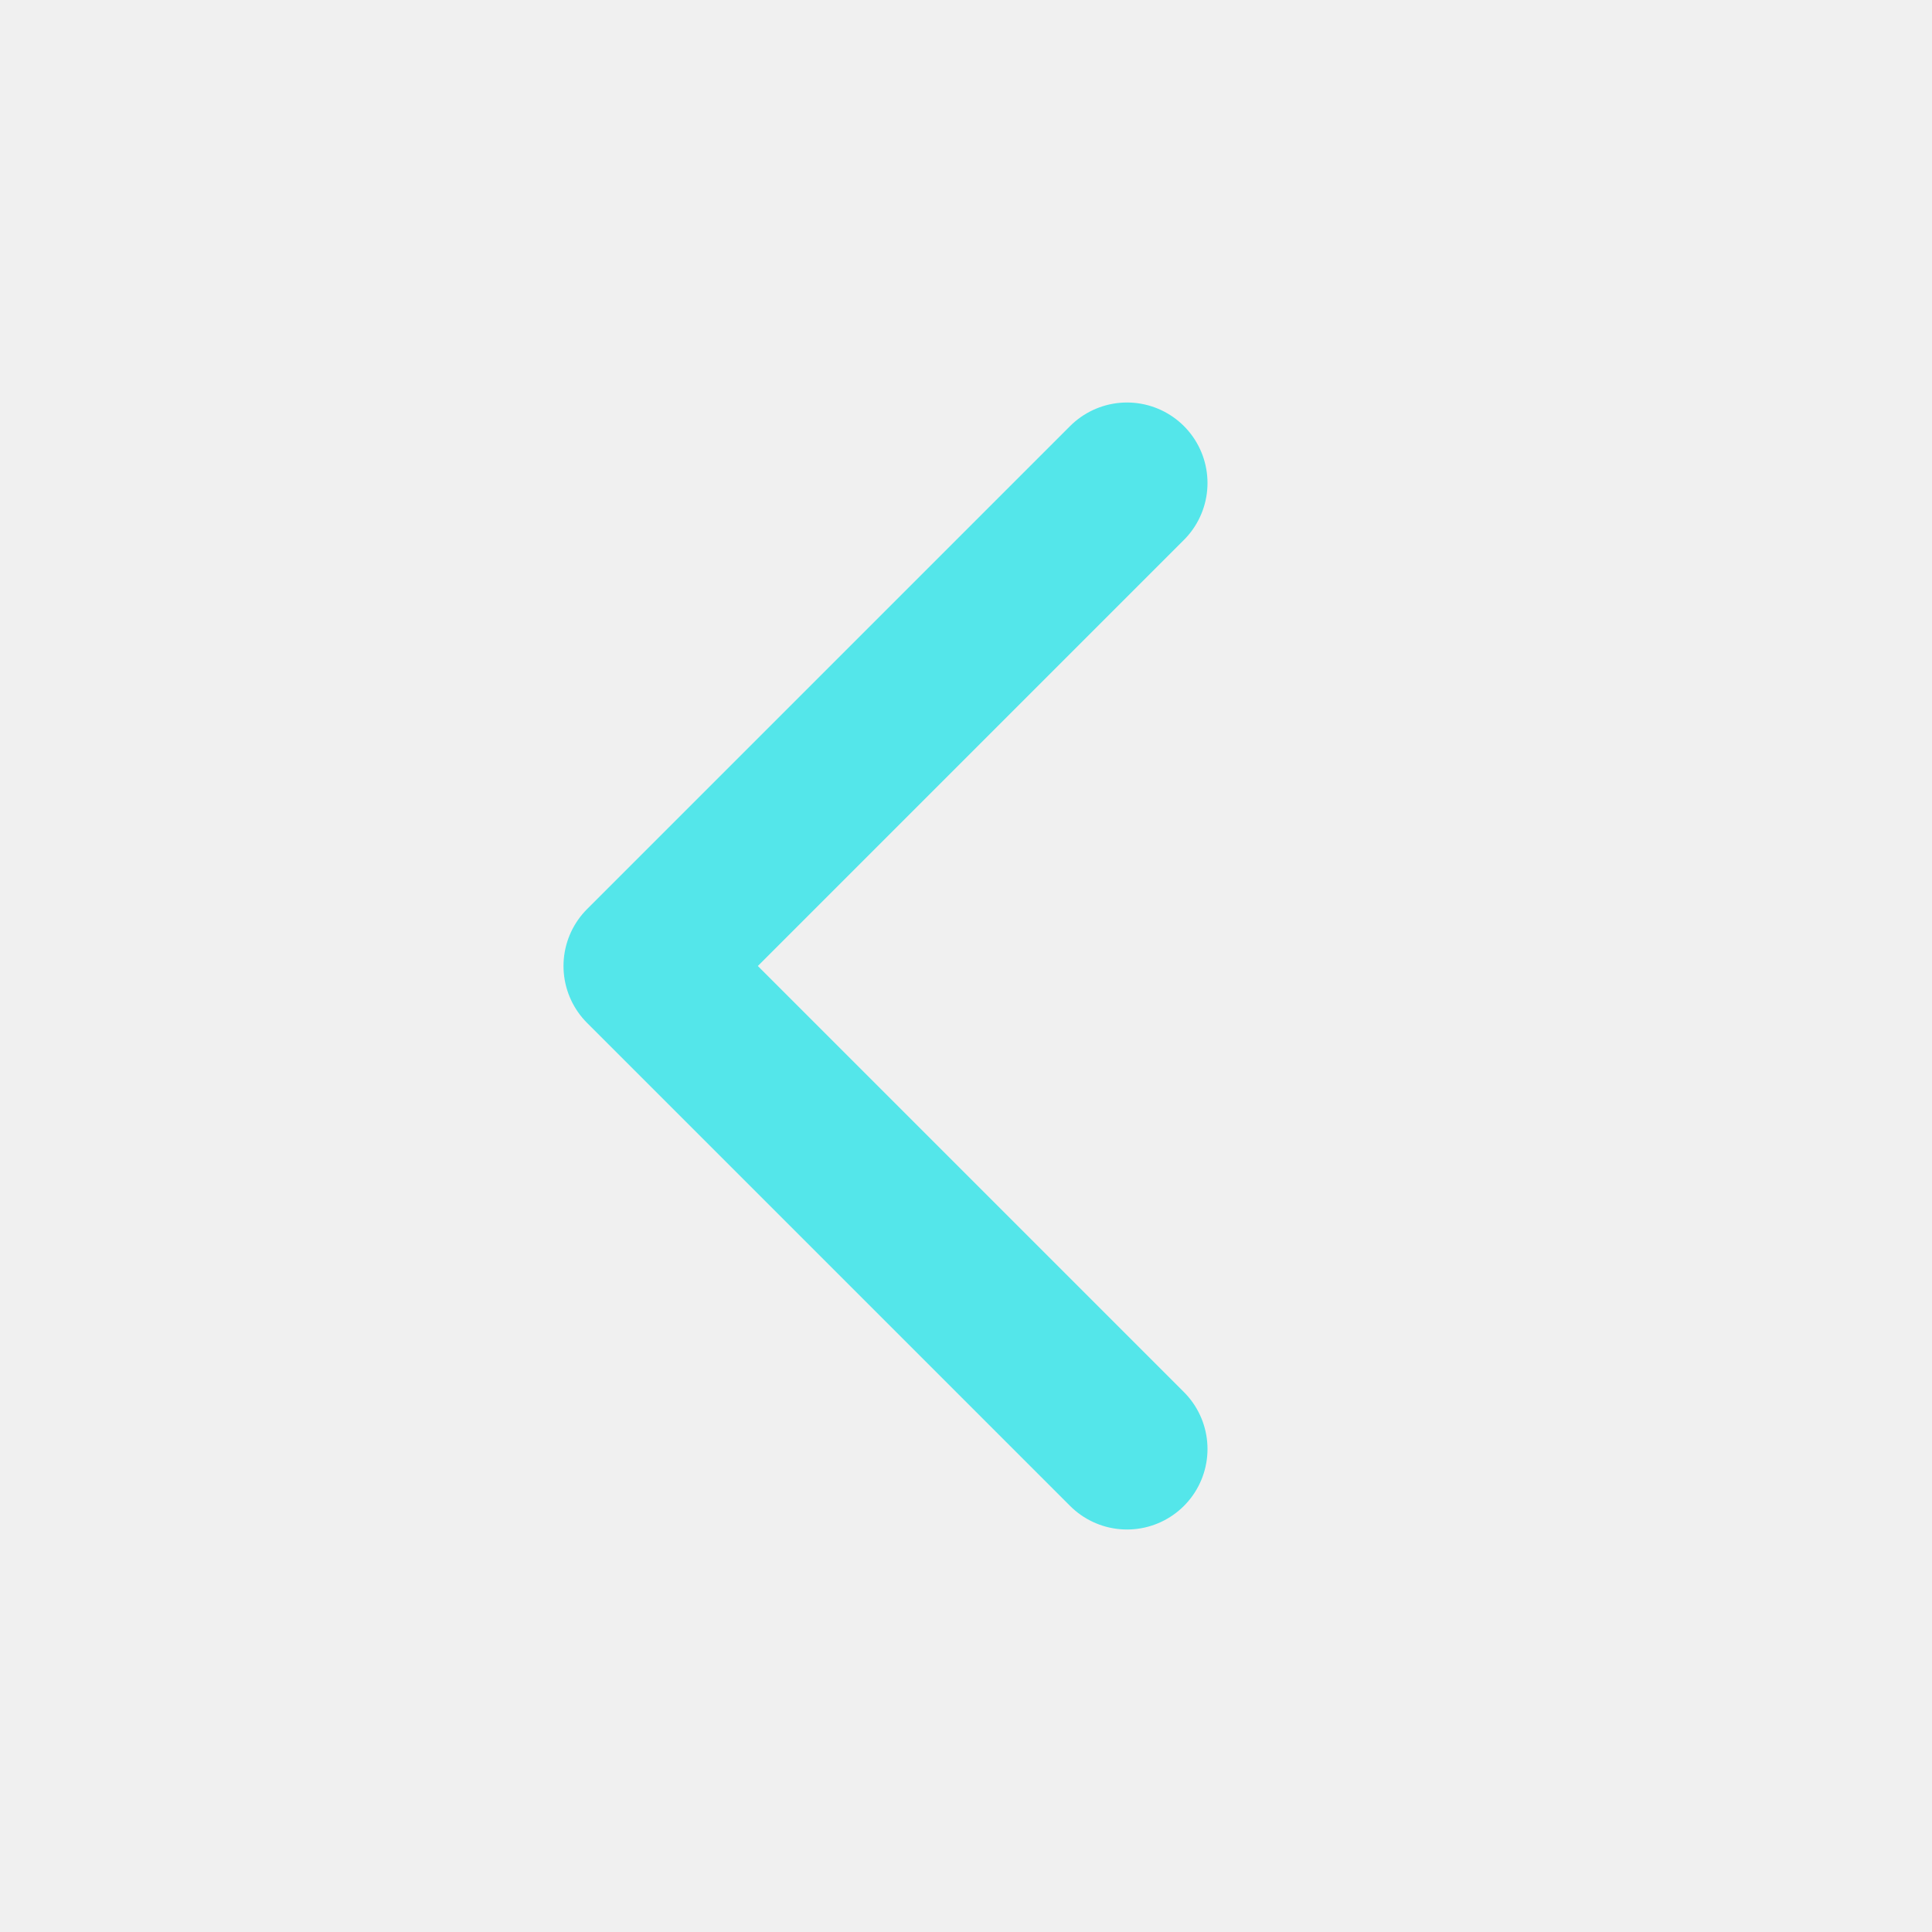
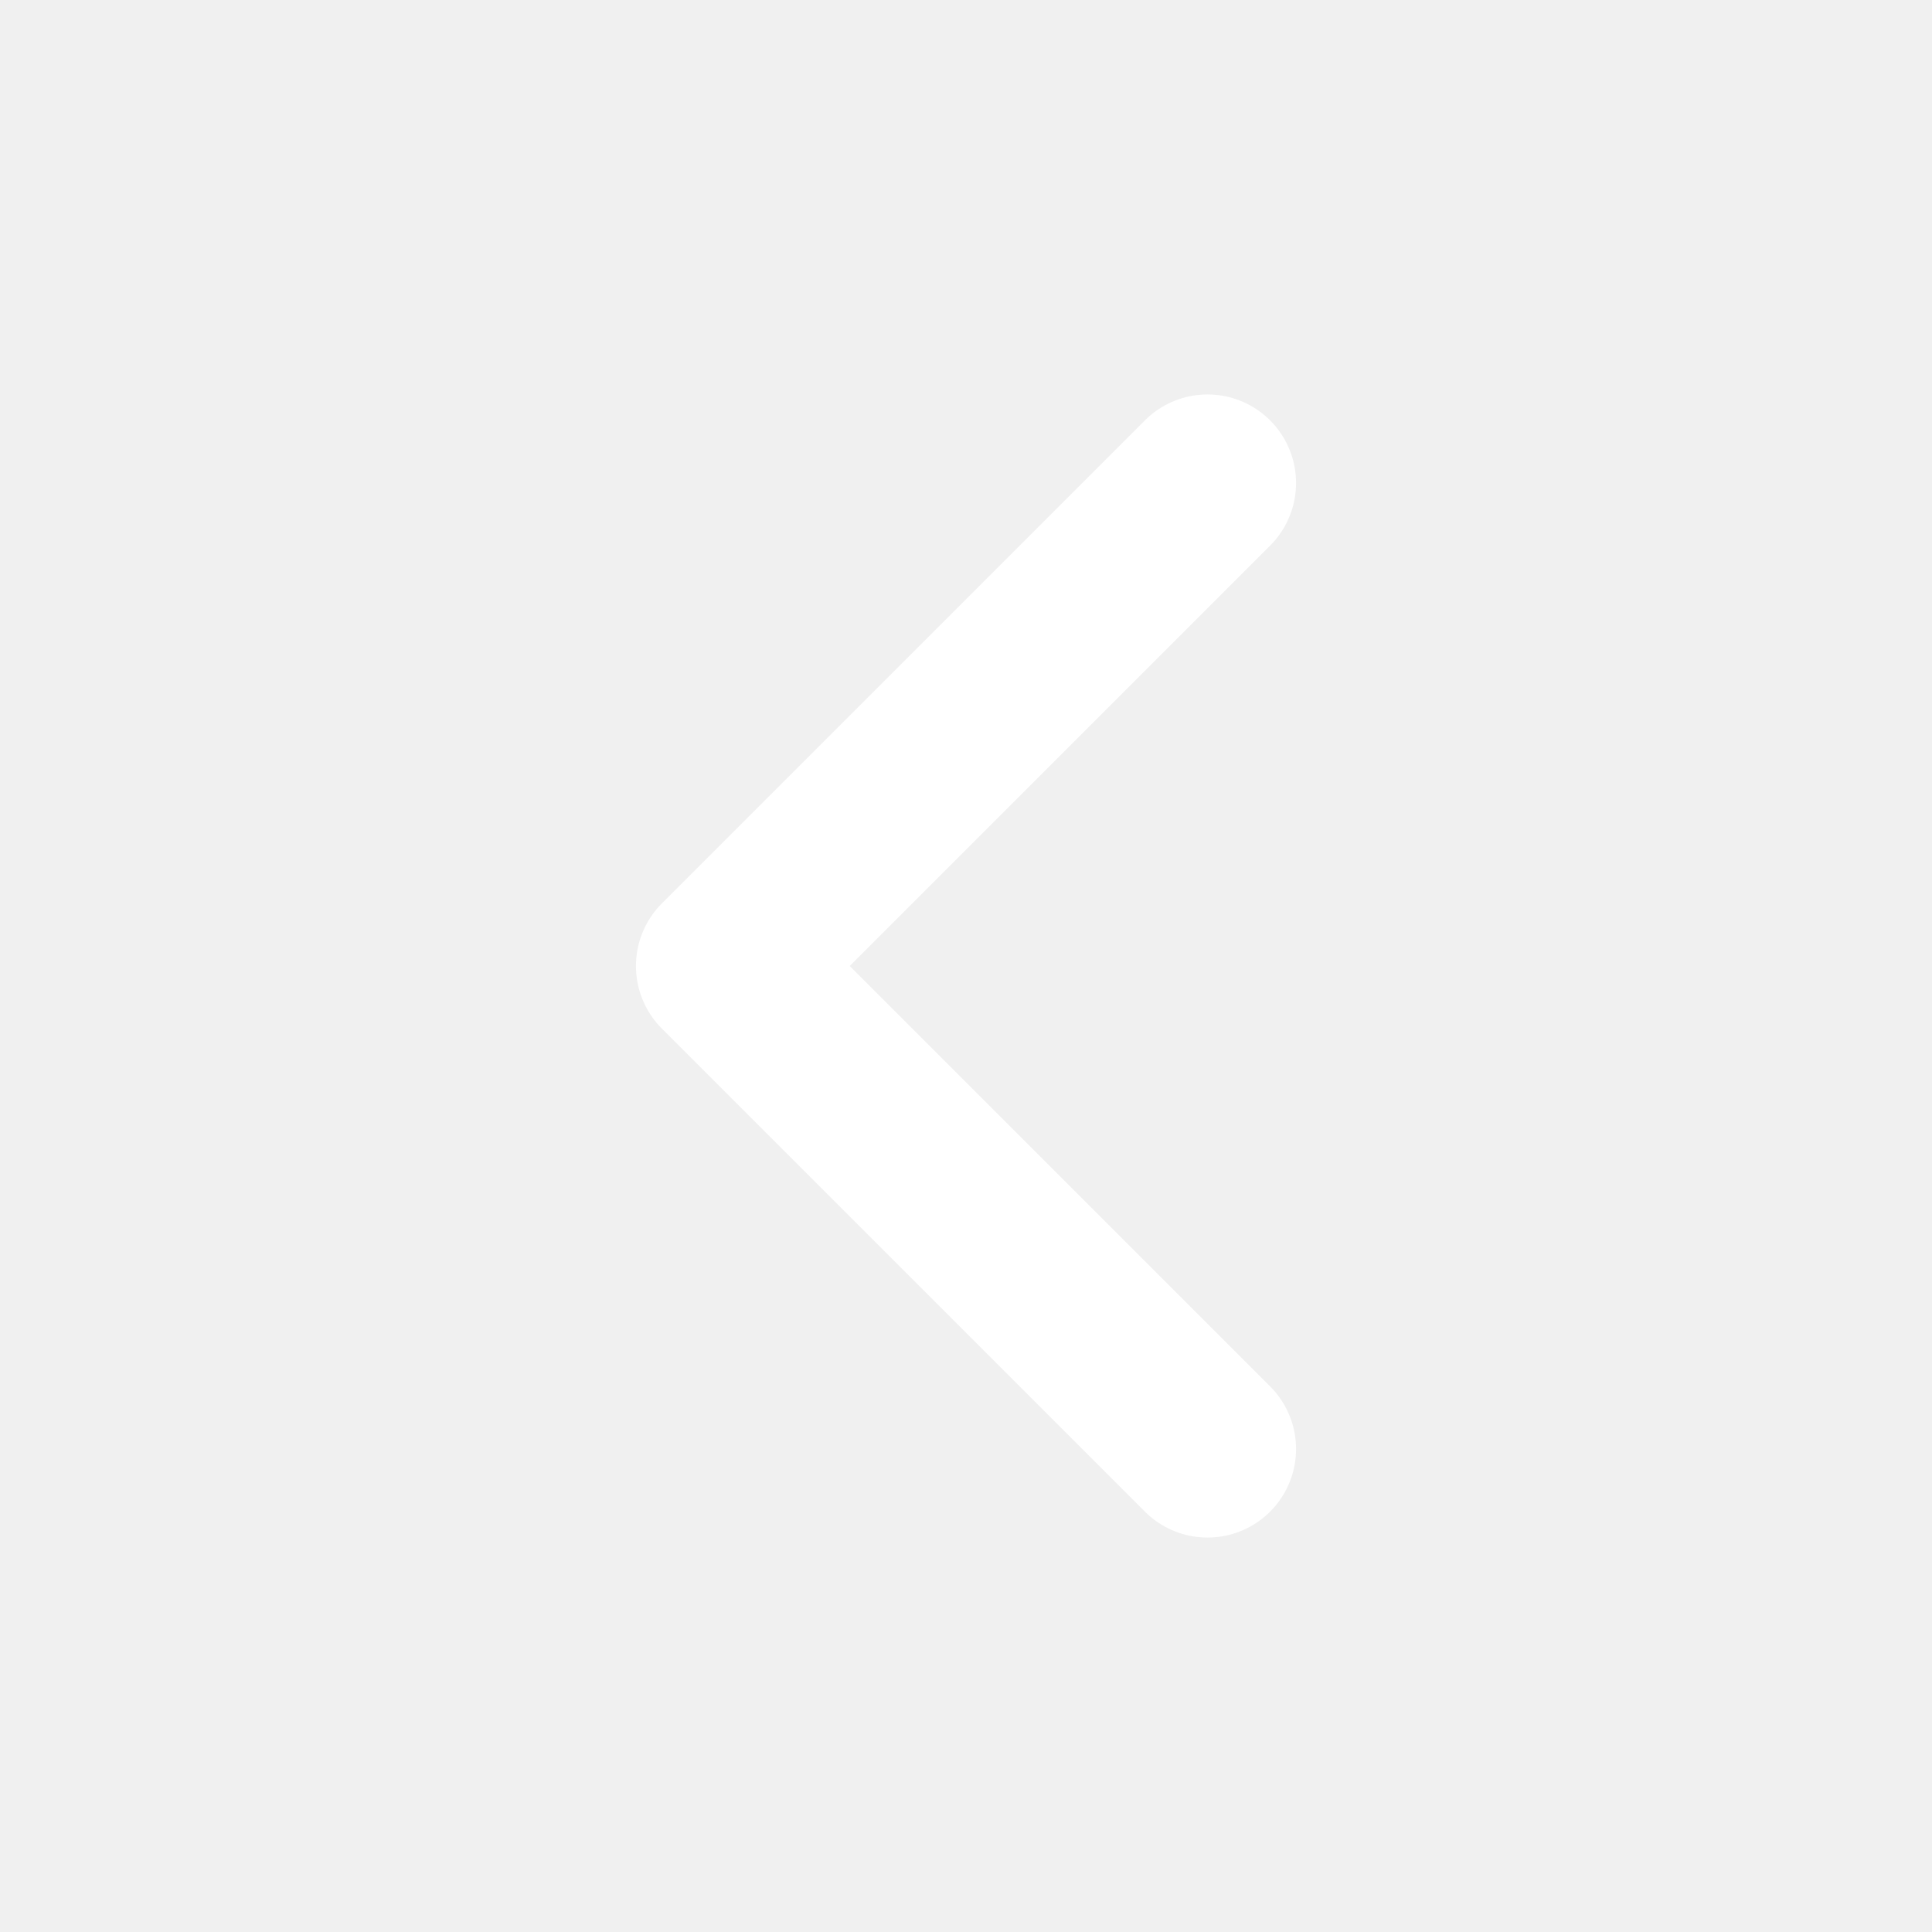
- <svg xmlns="http://www.w3.org/2000/svg" width="48" height="48" viewBox="0 0 48 48">
-   <path d="M 28 12 L 16 24 L 28 36" fill="none" stroke="#54E6EA" stroke-width="4" stroke-linecap="round" stroke-linejoin="round" />
+ <svg xmlns="http://www.w3.org/2000/svg" width="24" height="24" viewBox="0 0 24 24" fill="none" stroke="#FFFFFF" stroke-width="2.2" stroke-linecap="round" stroke-linejoin="round">
+   <path d="M15 18l-6-6 6-6" />
</svg>
